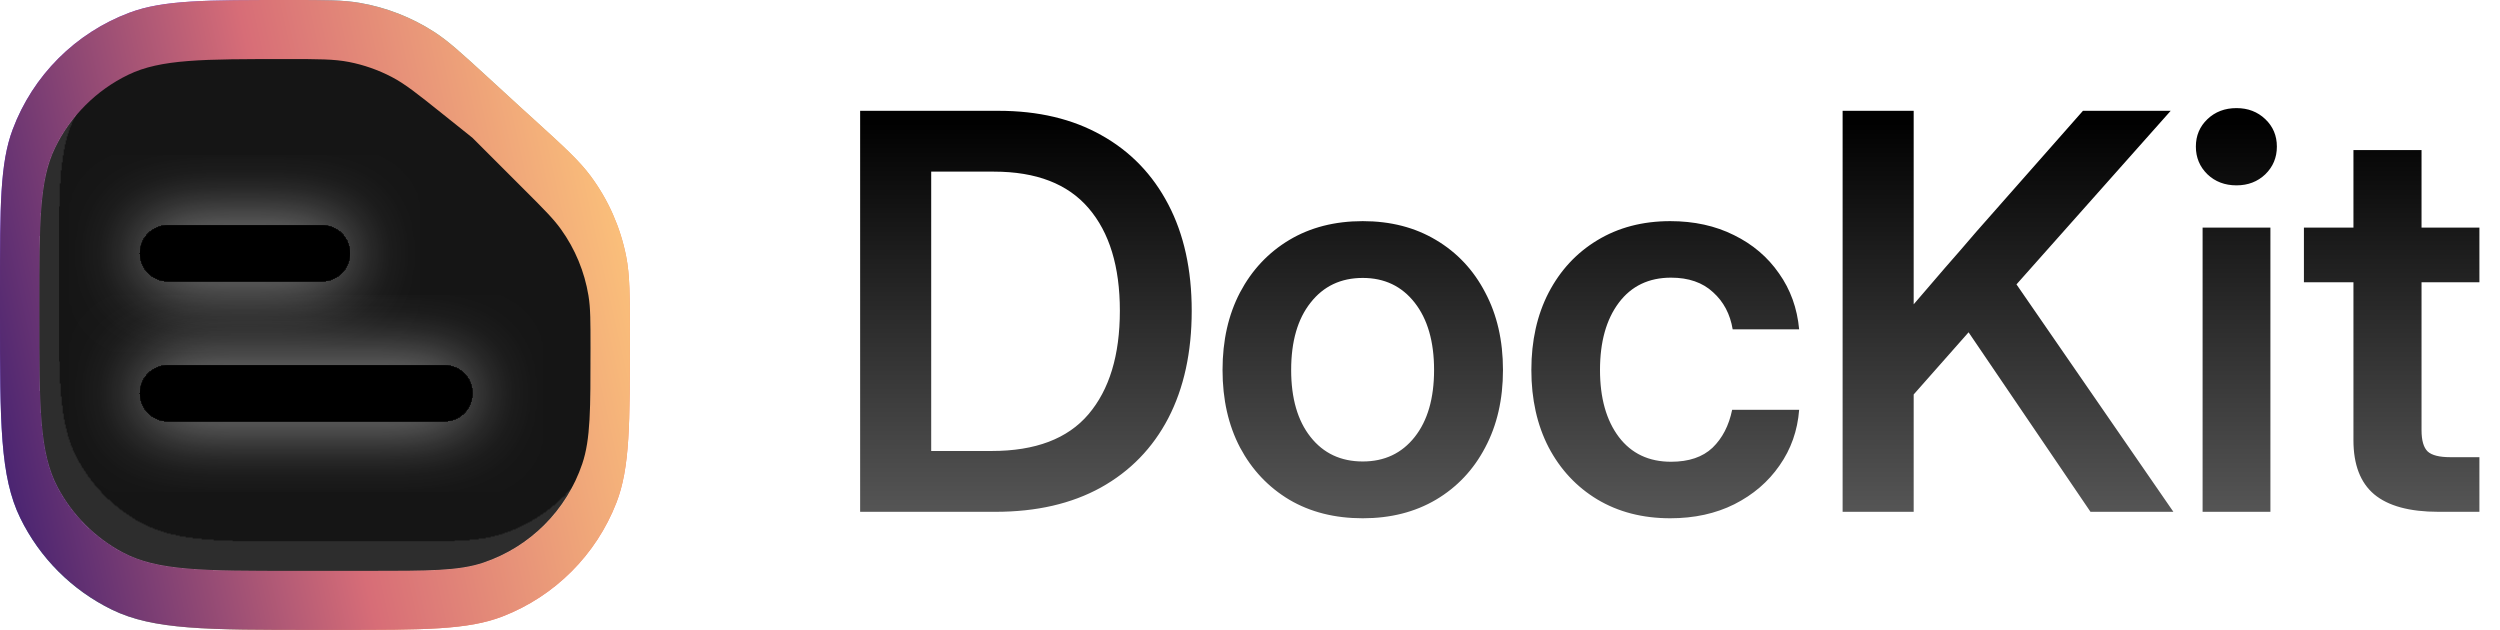
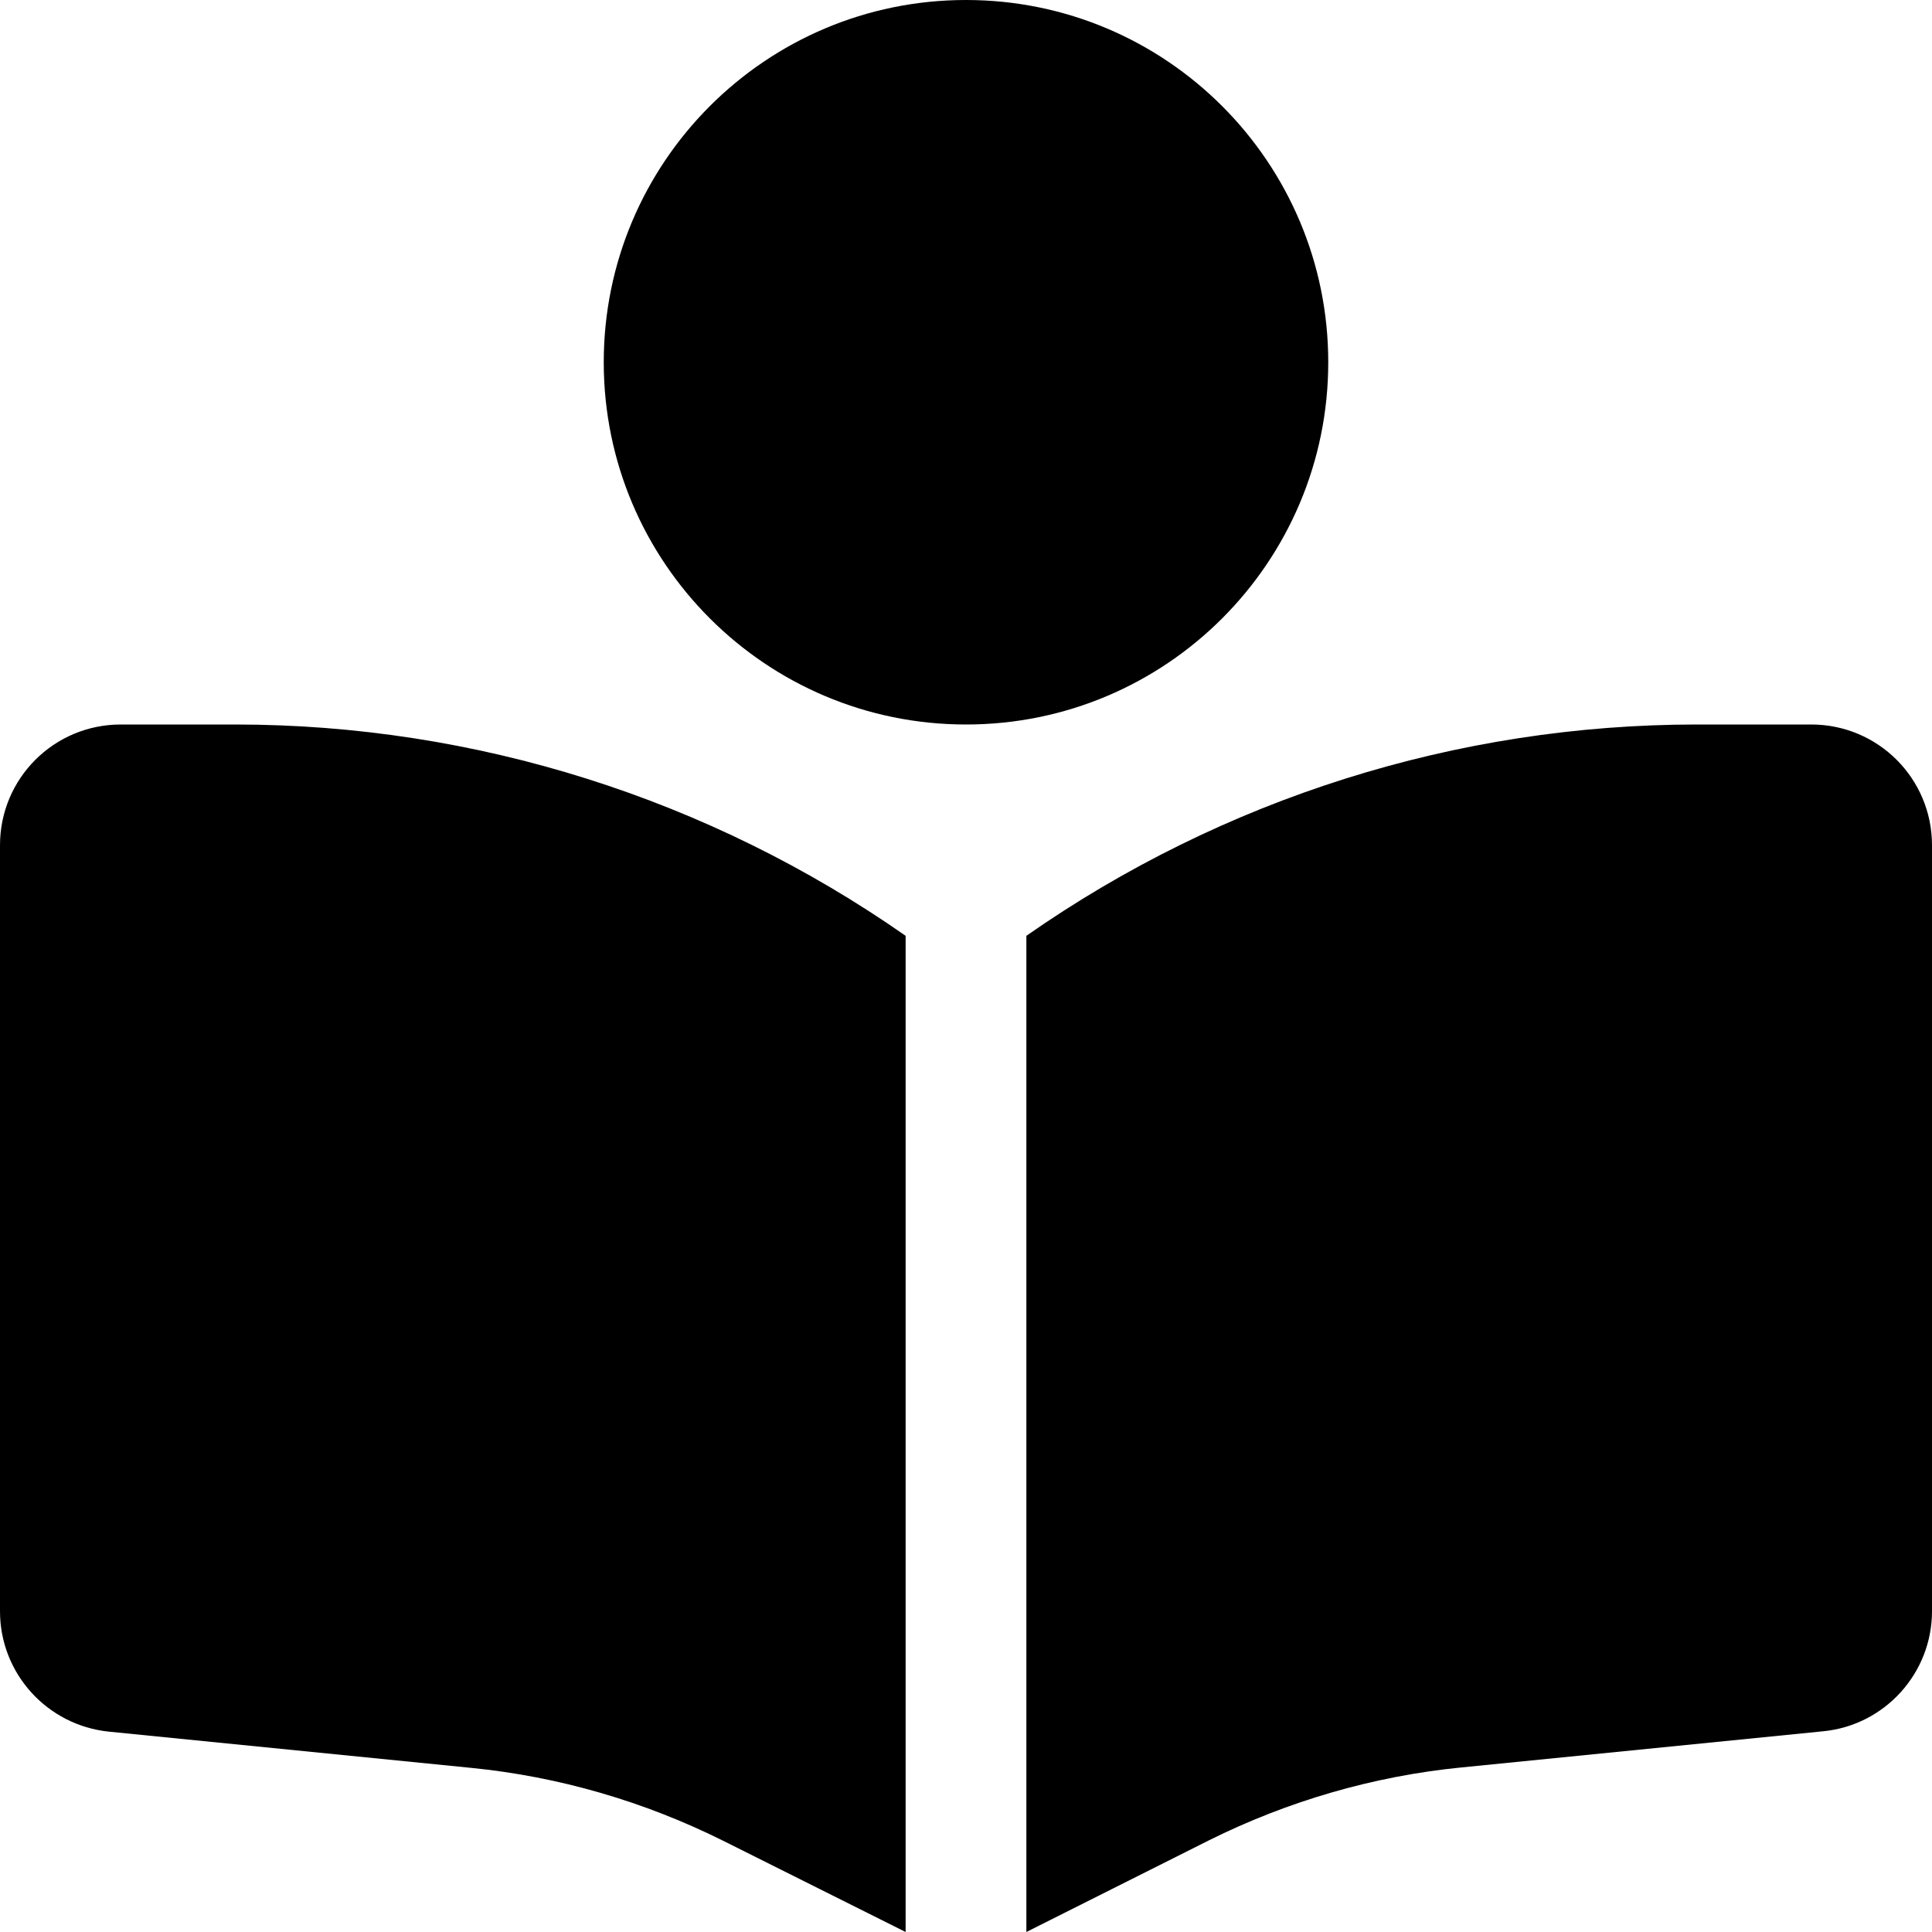
- <svg xmlns="http://www.w3.org/2000/svg" width="127" height="32" viewBox="0 0 127 32" fill="none">
-   <path d="M0 14.759C0 10.451 0 8.297 0.644 6.578C1.672 3.835 3.835 1.672 6.578 0.644C8.297 0 10.451 0 14.759 0V0C16.532 0 17.418 0 18.266 0.145C19.613 0.375 20.9 0.876 22.049 1.616C22.772 2.082 23.425 2.681 24.732 3.879L26.5 5.5L27.121 6.064C28.654 7.458 29.421 8.155 30.014 8.957C30.902 10.159 31.514 11.542 31.806 13.008C32 13.986 32 15.022 32 17.094V17.094C32 21.54 32 23.763 31.315 25.53C30.285 28.186 28.186 30.285 25.53 31.315C23.763 32 21.54 32 17.094 32H16C10.526 32 7.789 32 5.683 30.97C3.657 29.98 2.02 28.343 1.03 26.317C0 24.211 0 21.474 0 16V14.759Z" fill="url(#paint0_linear_894_7)" />
-   <path d="M0 14.759C0 10.451 0 8.297 0.644 6.578C1.672 3.835 3.835 1.672 6.578 0.644C8.297 0 10.451 0 14.759 0V0C16.532 0 17.418 0 18.266 0.145C19.613 0.375 20.9 0.876 22.049 1.616C22.772 2.082 23.425 2.681 24.732 3.879L26.5 5.5L27.121 6.064C28.654 7.458 29.421 8.155 30.014 8.957C30.902 10.159 31.514 11.542 31.806 13.008C32 13.986 32 15.022 32 17.094V17.094C32 21.54 32 23.763 31.315 25.53C30.285 28.186 28.186 30.285 25.53 31.315C23.763 32 21.54 32 17.094 32H16C10.526 32 7.789 32 5.683 30.97C3.657 29.98 2.02 28.343 1.03 26.317C0 24.211 0 21.474 0 16V14.759Z" fill="url(#paint1_linear_894_7)" />
-   <g filter="url(#filter0_i_894_7)">
-     <path d="M2 15.585C2 11.307 2 9.168 2.797 7.519C3.582 5.894 4.894 4.582 6.519 3.797C8.168 3 10.307 3 14.585 3V3C16.175 3 16.97 3 17.731 3.149C18.486 3.297 19.216 3.553 19.898 3.909C20.585 4.268 21.206 4.765 22.447 5.758L24 7L26.686 9.686C27.641 10.641 28.118 11.118 28.498 11.648C29.217 12.649 29.695 13.802 29.894 15.018C30 15.662 30 16.337 30 17.686V17.686C30 20.771 30 22.313 29.58 23.557C28.782 25.924 26.924 27.782 24.557 28.58C23.313 29 21.771 29 18.686 29H15C10.331 29 7.996 29 6.229 28.055C4.833 27.309 3.69 26.167 2.945 24.771C2 23.004 2 20.669 2 16V15.585Z" fill="#151515" />
-   </g>
-   <g filter="url(#filter1_d_894_7)">
-     <rect x="7.111" y="11.444" width="10.667" height="2.844" rx="1.422" fill="black" />
-   </g>
-   <g filter="url(#filter2_d_894_7)">
-     <path d="M7.111 19.978C7.111 19.192 7.748 18.556 8.533 18.556L22.578 18.556C23.363 18.556 24 19.192 24 19.978V19.978C24 20.763 23.363 21.4 22.578 21.4L8.533 21.4C7.748 21.4 7.111 20.763 7.111 19.978V19.978Z" fill="black" />
-   </g>
-   <path d="M50.572 26H43.695V5.629H50.723C52.746 5.629 54.492 6.044 55.959 6.873C57.426 7.693 58.557 8.865 59.35 10.387C60.143 11.9 60.539 13.7 60.539 15.787C60.539 17.893 60.143 19.711 59.35 21.242C58.557 22.764 57.413 23.94 55.918 24.77C54.432 25.59 52.65 26 50.572 26ZM47.305 22.91H50.381C52.596 22.91 54.232 22.29 55.289 21.051C56.355 19.802 56.889 18.047 56.889 15.787C56.889 13.545 56.36 11.809 55.303 10.578C54.245 9.339 52.641 8.719 50.49 8.719H47.305V22.91ZM69.228 26.328C67.806 26.328 66.562 26.014 65.495 25.385C64.429 24.747 63.595 23.863 62.993 22.732C62.401 21.602 62.105 20.29 62.105 18.795C62.105 17.3 62.401 15.988 62.993 14.857C63.595 13.718 64.429 12.829 65.495 12.191C66.562 11.553 67.806 11.234 69.228 11.234C70.641 11.234 71.88 11.553 72.947 12.191C74.022 12.829 74.856 13.718 75.448 14.857C76.05 15.988 76.351 17.3 76.351 18.795C76.351 20.29 76.05 21.602 75.448 22.732C74.856 23.863 74.022 24.747 72.947 25.385C71.88 26.014 70.641 26.328 69.228 26.328ZM69.228 23.443C70.331 23.443 71.21 23.029 71.867 22.199C72.523 21.37 72.851 20.235 72.851 18.795C72.851 17.355 72.523 16.215 71.867 15.377C71.21 14.538 70.331 14.119 69.228 14.119C68.116 14.119 67.232 14.538 66.576 15.377C65.919 16.206 65.591 17.346 65.591 18.795C65.591 20.235 65.919 21.37 66.576 22.199C67.232 23.029 68.116 23.443 69.228 23.443ZM84.848 26.328C83.445 26.328 82.21 26.009 81.143 25.371C80.086 24.733 79.261 23.849 78.668 22.719C78.085 21.588 77.793 20.281 77.793 18.795C77.793 17.309 78.085 16.001 78.668 14.871C79.261 13.732 80.086 12.843 81.143 12.205C82.21 11.558 83.445 11.234 84.848 11.234C86.06 11.234 87.141 11.471 88.088 11.945C89.036 12.41 89.797 13.057 90.372 13.887C90.955 14.707 91.297 15.655 91.397 16.73H88.02C87.892 15.956 87.56 15.327 87.022 14.844C86.493 14.352 85.782 14.105 84.889 14.105C83.759 14.105 82.875 14.529 82.237 15.377C81.599 16.225 81.28 17.364 81.28 18.795C81.28 20.217 81.599 21.352 82.237 22.199C82.875 23.038 83.759 23.457 84.889 23.457C85.792 23.457 86.493 23.22 86.995 22.746C87.496 22.263 87.829 21.62 87.993 20.818H91.397C91.315 21.876 90.982 22.819 90.399 23.648C89.825 24.478 89.059 25.134 88.102 25.617C87.154 26.091 86.07 26.328 84.848 26.328ZM93.605 26V5.629H97.215V15.459C97.743 14.839 98.272 14.224 98.801 13.613C99.338 13.003 99.872 12.387 100.4 11.768L105.814 5.629H110.271L102.437 14.447L110.408 26H106.197L100.004 16.881L97.215 20.039V26H93.605ZM111.892 26V11.562H115.337V26H111.892ZM113.614 9.416C113.022 9.416 112.53 9.229 112.138 8.855C111.746 8.473 111.55 8.003 111.55 7.447C111.55 6.891 111.746 6.426 112.138 6.053C112.53 5.679 113.022 5.492 113.614 5.492C114.198 5.492 114.685 5.679 115.077 6.053C115.469 6.426 115.665 6.891 115.665 7.447C115.665 8.003 115.469 8.473 115.077 8.855C114.685 9.229 114.198 9.416 113.614 9.416ZM125.954 11.562V14.338H123.014V21.857C123.014 22.377 123.119 22.737 123.329 22.938C123.538 23.129 123.921 23.225 124.477 23.225H125.954V26H123.875C122.408 26 121.319 25.704 120.608 25.111C119.906 24.519 119.555 23.603 119.555 22.363V14.338H117.039V11.562H119.555V7.625H123.014V11.562H125.954Z" fill="url(#paint2_linear_894_7)" />
-   <defs>
-     <filter id="filter0_i_894_7" x="2" y="3" width="28" height="26" filterUnits="userSpaceOnUse" color-interpolation-filters="sRGB">
-       <feFlood flood-opacity="0" result="BackgroundImageFix" />
-       <feBlend mode="normal" in="SourceGraphic" in2="BackgroundImageFix" result="shape" />
-       <feColorMatrix in="SourceAlpha" type="matrix" values="0 0 0 0 0 0 0 0 0 0 0 0 0 0 0 0 0 0 127 0" result="hardAlpha" />
-       <feOffset dx="1" dy="-1.5" />
-       <feComposite in2="hardAlpha" operator="arithmetic" k2="-1" k3="1" />
-       <feColorMatrix type="matrix" values="0 0 0 0 1 0 0 0 0 1 0 0 0 0 1 0 0 0 0.1 0" />
-       <feBlend mode="normal" in2="shape" result="effect1_innerShadow_894_7" />
-     </filter>
-     <filter id="filter1_d_894_7" x="3.555" y="7.889" width="17.778" height="9.956" filterUnits="userSpaceOnUse" color-interpolation-filters="sRGB">
-       <feFlood flood-opacity="0" result="BackgroundImageFix" />
-       <feColorMatrix in="SourceAlpha" type="matrix" values="0 0 0 0 0 0 0 0 0 0 0 0 0 0 0 0 0 0 127 0" result="hardAlpha" />
-       <feOffset />
-       <feGaussianBlur stdDeviation="1.778" />
-       <feComposite in2="hardAlpha" operator="out" />
-       <feColorMatrix type="matrix" values="0 0 0 0 1 0 0 0 0 1 0 0 0 0 1 0 0 0 0.6 0" />
-       <feBlend mode="normal" in2="BackgroundImageFix" result="effect1_dropShadow_894_7" />
-       <feBlend mode="normal" in="SourceGraphic" in2="effect1_dropShadow_894_7" result="shape" />
-     </filter>
-     <filter id="filter2_d_894_7" x="3.555" y="15" width="24" height="9.956" filterUnits="userSpaceOnUse" color-interpolation-filters="sRGB">
-       <feFlood flood-opacity="0" result="BackgroundImageFix" />
-       <feColorMatrix in="SourceAlpha" type="matrix" values="0 0 0 0 0 0 0 0 0 0 0 0 0 0 0 0 0 0 127 0" result="hardAlpha" />
-       <feOffset />
-       <feGaussianBlur stdDeviation="1.778" />
-       <feComposite in2="hardAlpha" operator="out" />
-       <feColorMatrix type="matrix" values="0 0 0 0 1 0 0 0 0 1 0 0 0 0 1 0 0 0 0.6 0" />
-       <feBlend mode="normal" in2="BackgroundImageFix" result="effect1_dropShadow_894_7" />
-       <feBlend mode="normal" in="SourceGraphic" in2="effect1_dropShadow_894_7" result="shape" />
-     </filter>
-     <linearGradient id="paint0_linear_894_7" x1="7.5" y1="2" x2="35.301" y2="16.566" gradientUnits="userSpaceOnUse">
-       <stop stop-color="#7F52FF" />
-       <stop offset="0.312" stop-color="#3DBAAA" />
-       <stop offset="0.66" stop-color="#DFA75E" />
-       <stop offset="1" stop-color="#FF856A" />
-     </linearGradient>
-     <linearGradient id="paint1_linear_894_7" x1="-2.12193e-07" y1="32" x2="36.528" y2="23.872" gradientUnits="userSpaceOnUse">
-       <stop stop-color="#3A1C71" />
-       <stop offset="0.5" stop-color="#D76D77" />
-       <stop offset="1" stop-color="#FFCA7B" />
-     </linearGradient>
-     <linearGradient id="paint2_linear_894_7" x1="84.5" y1="6" x2="84.5" y2="26" gradientUnits="userSpaceOnUse">
-       <stop />
-       <stop offset="1" stop-color="#555555" />
-     </linearGradient>
-   </defs>
+ <svg xmlns="http://www.w3.org/2000/svg" viewBox="0 0 512 512">
+   <path d="M160 96a96 96 0 1 1 192 0A96 96 0 1 1 160 96zm80 152l0 264-48.4-24.2c-20.9-10.4-43.5-17-66.8-19.3l-96-9.6C12.5 457.2 0 443.5 0 427L0 224c0-17.7 14.3-32 32-32l30.3 0c63.6 0 125.6 19.6 177.7 56zm32 264l0-264c52.1-36.4 114.1-56 177.7-56l30.3 0c17.7 0 32 14.3 32 32l0 203c0 16.4-12.5 30.2-28.8 31.8l-96 9.6c-23.2 2.3-45.9 8.9-66.8 19.3L272 512z" />
</svg>
